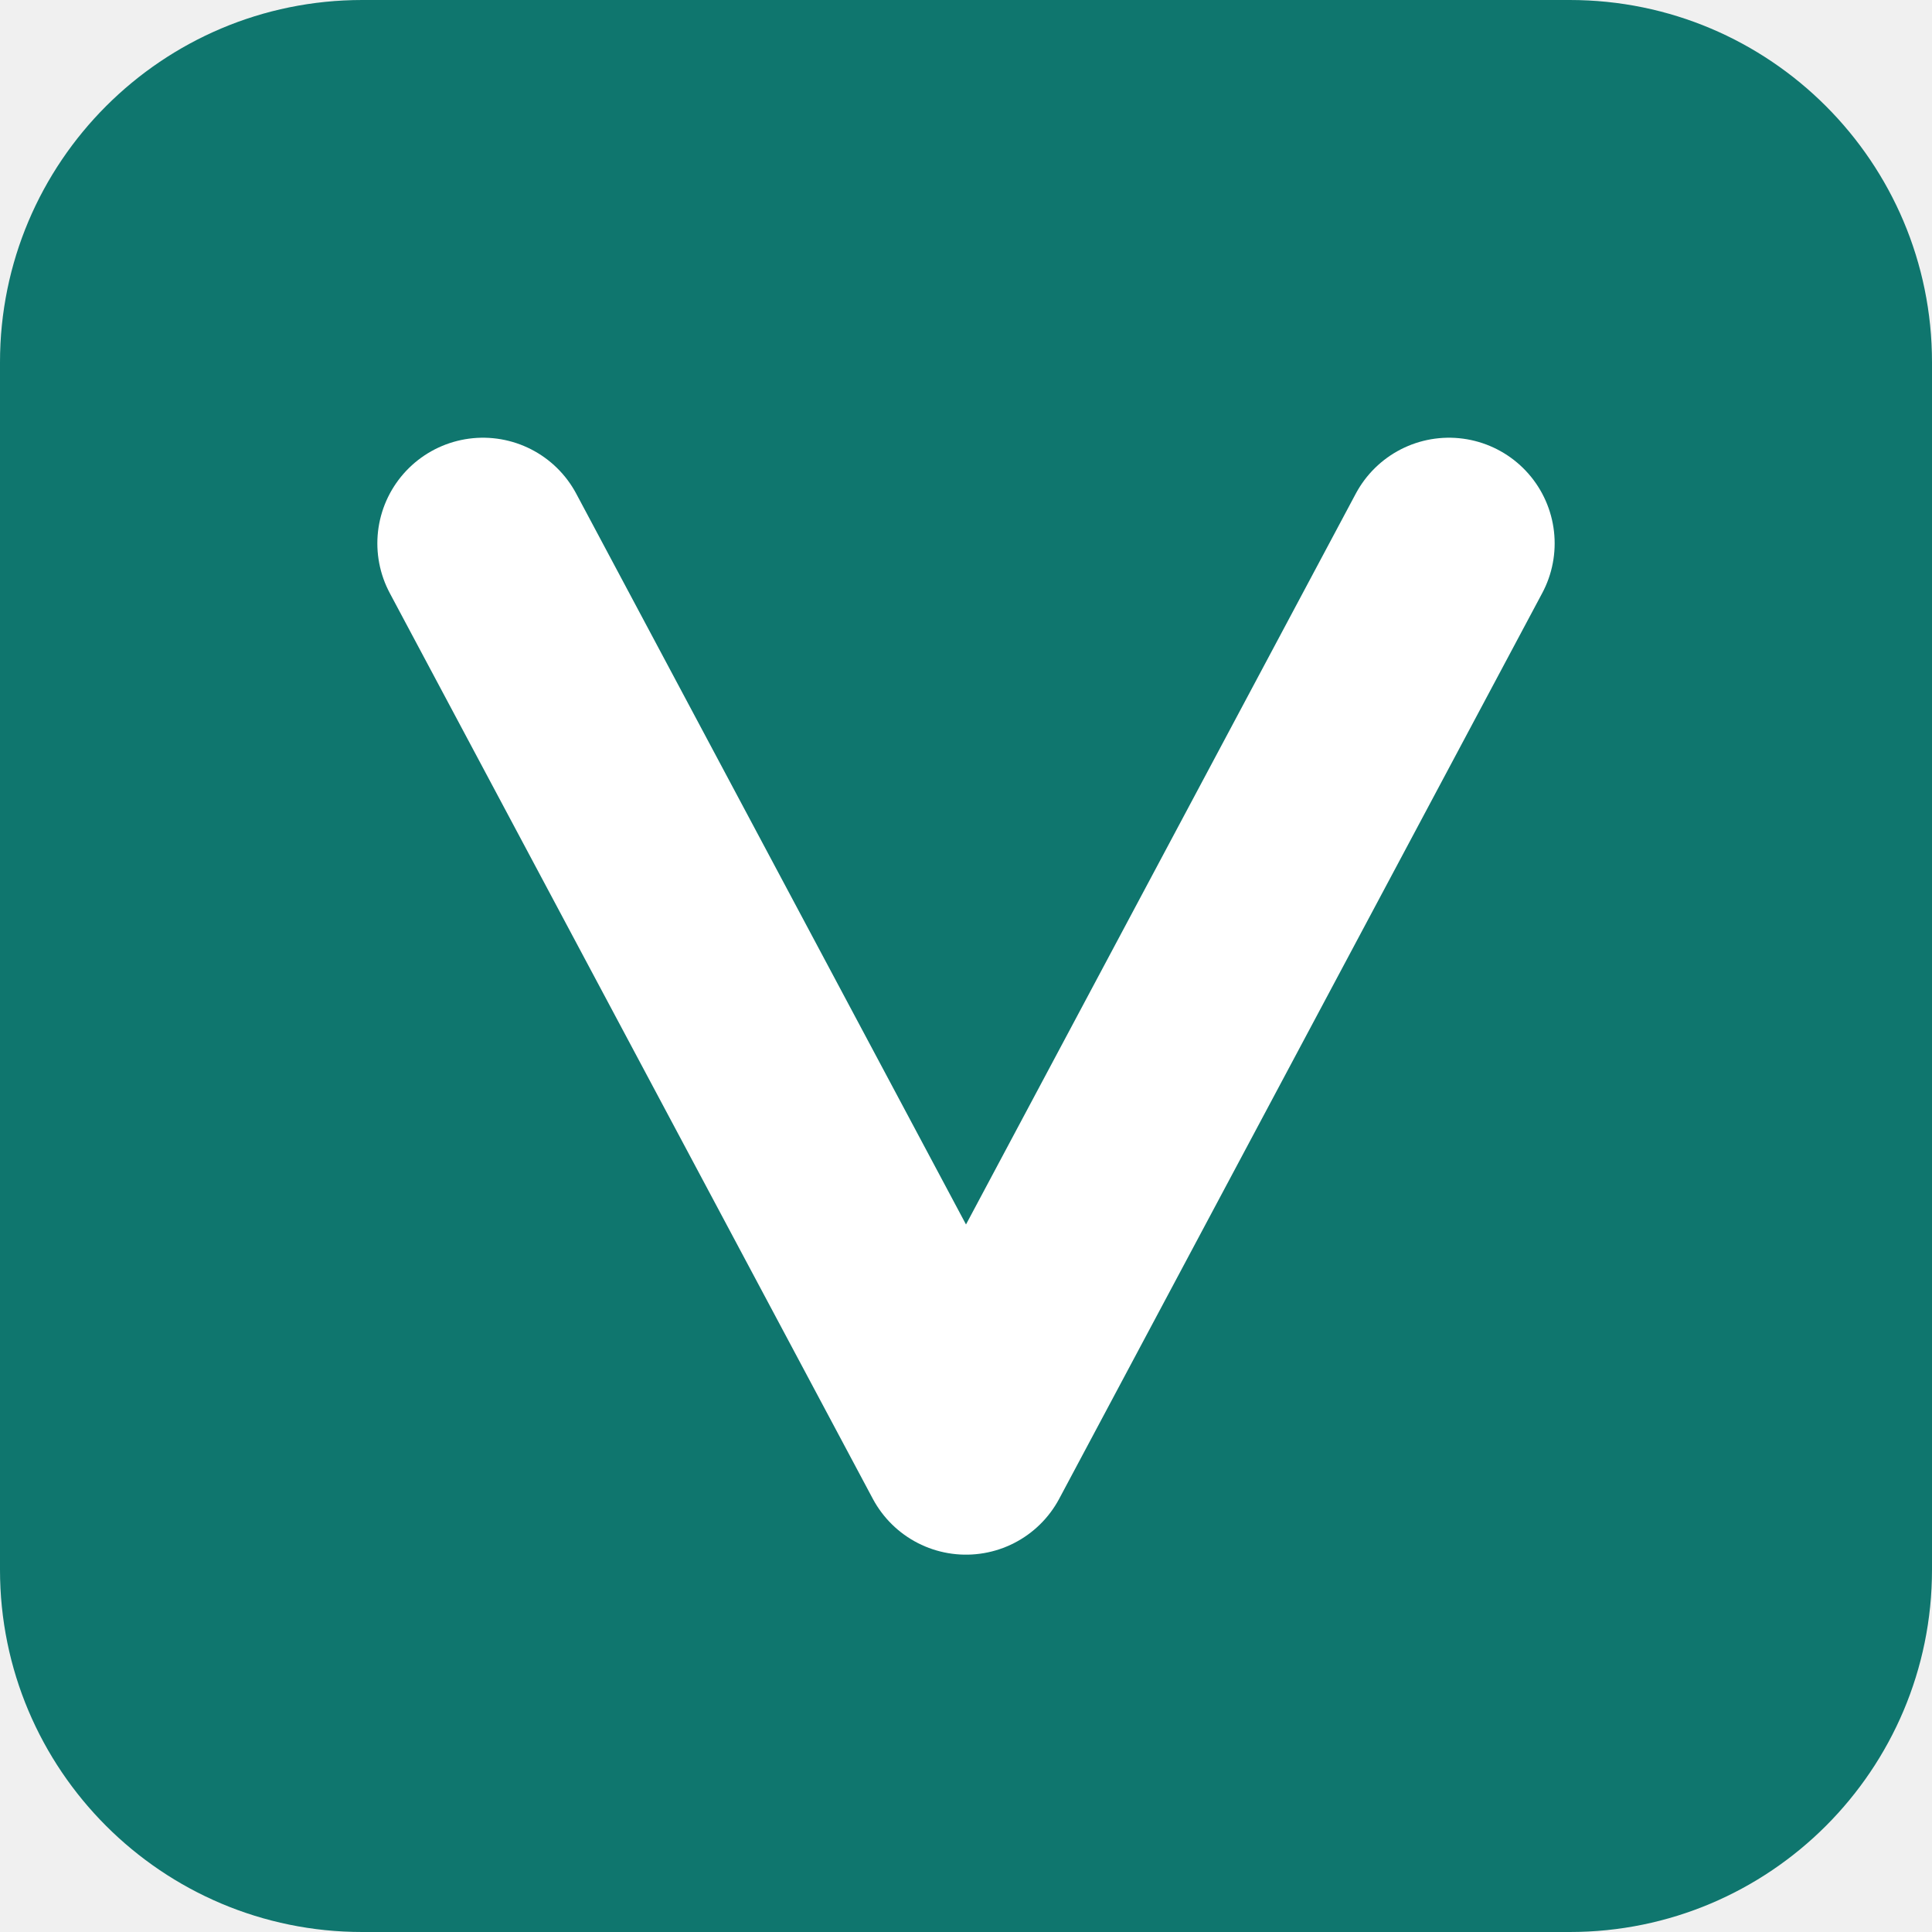
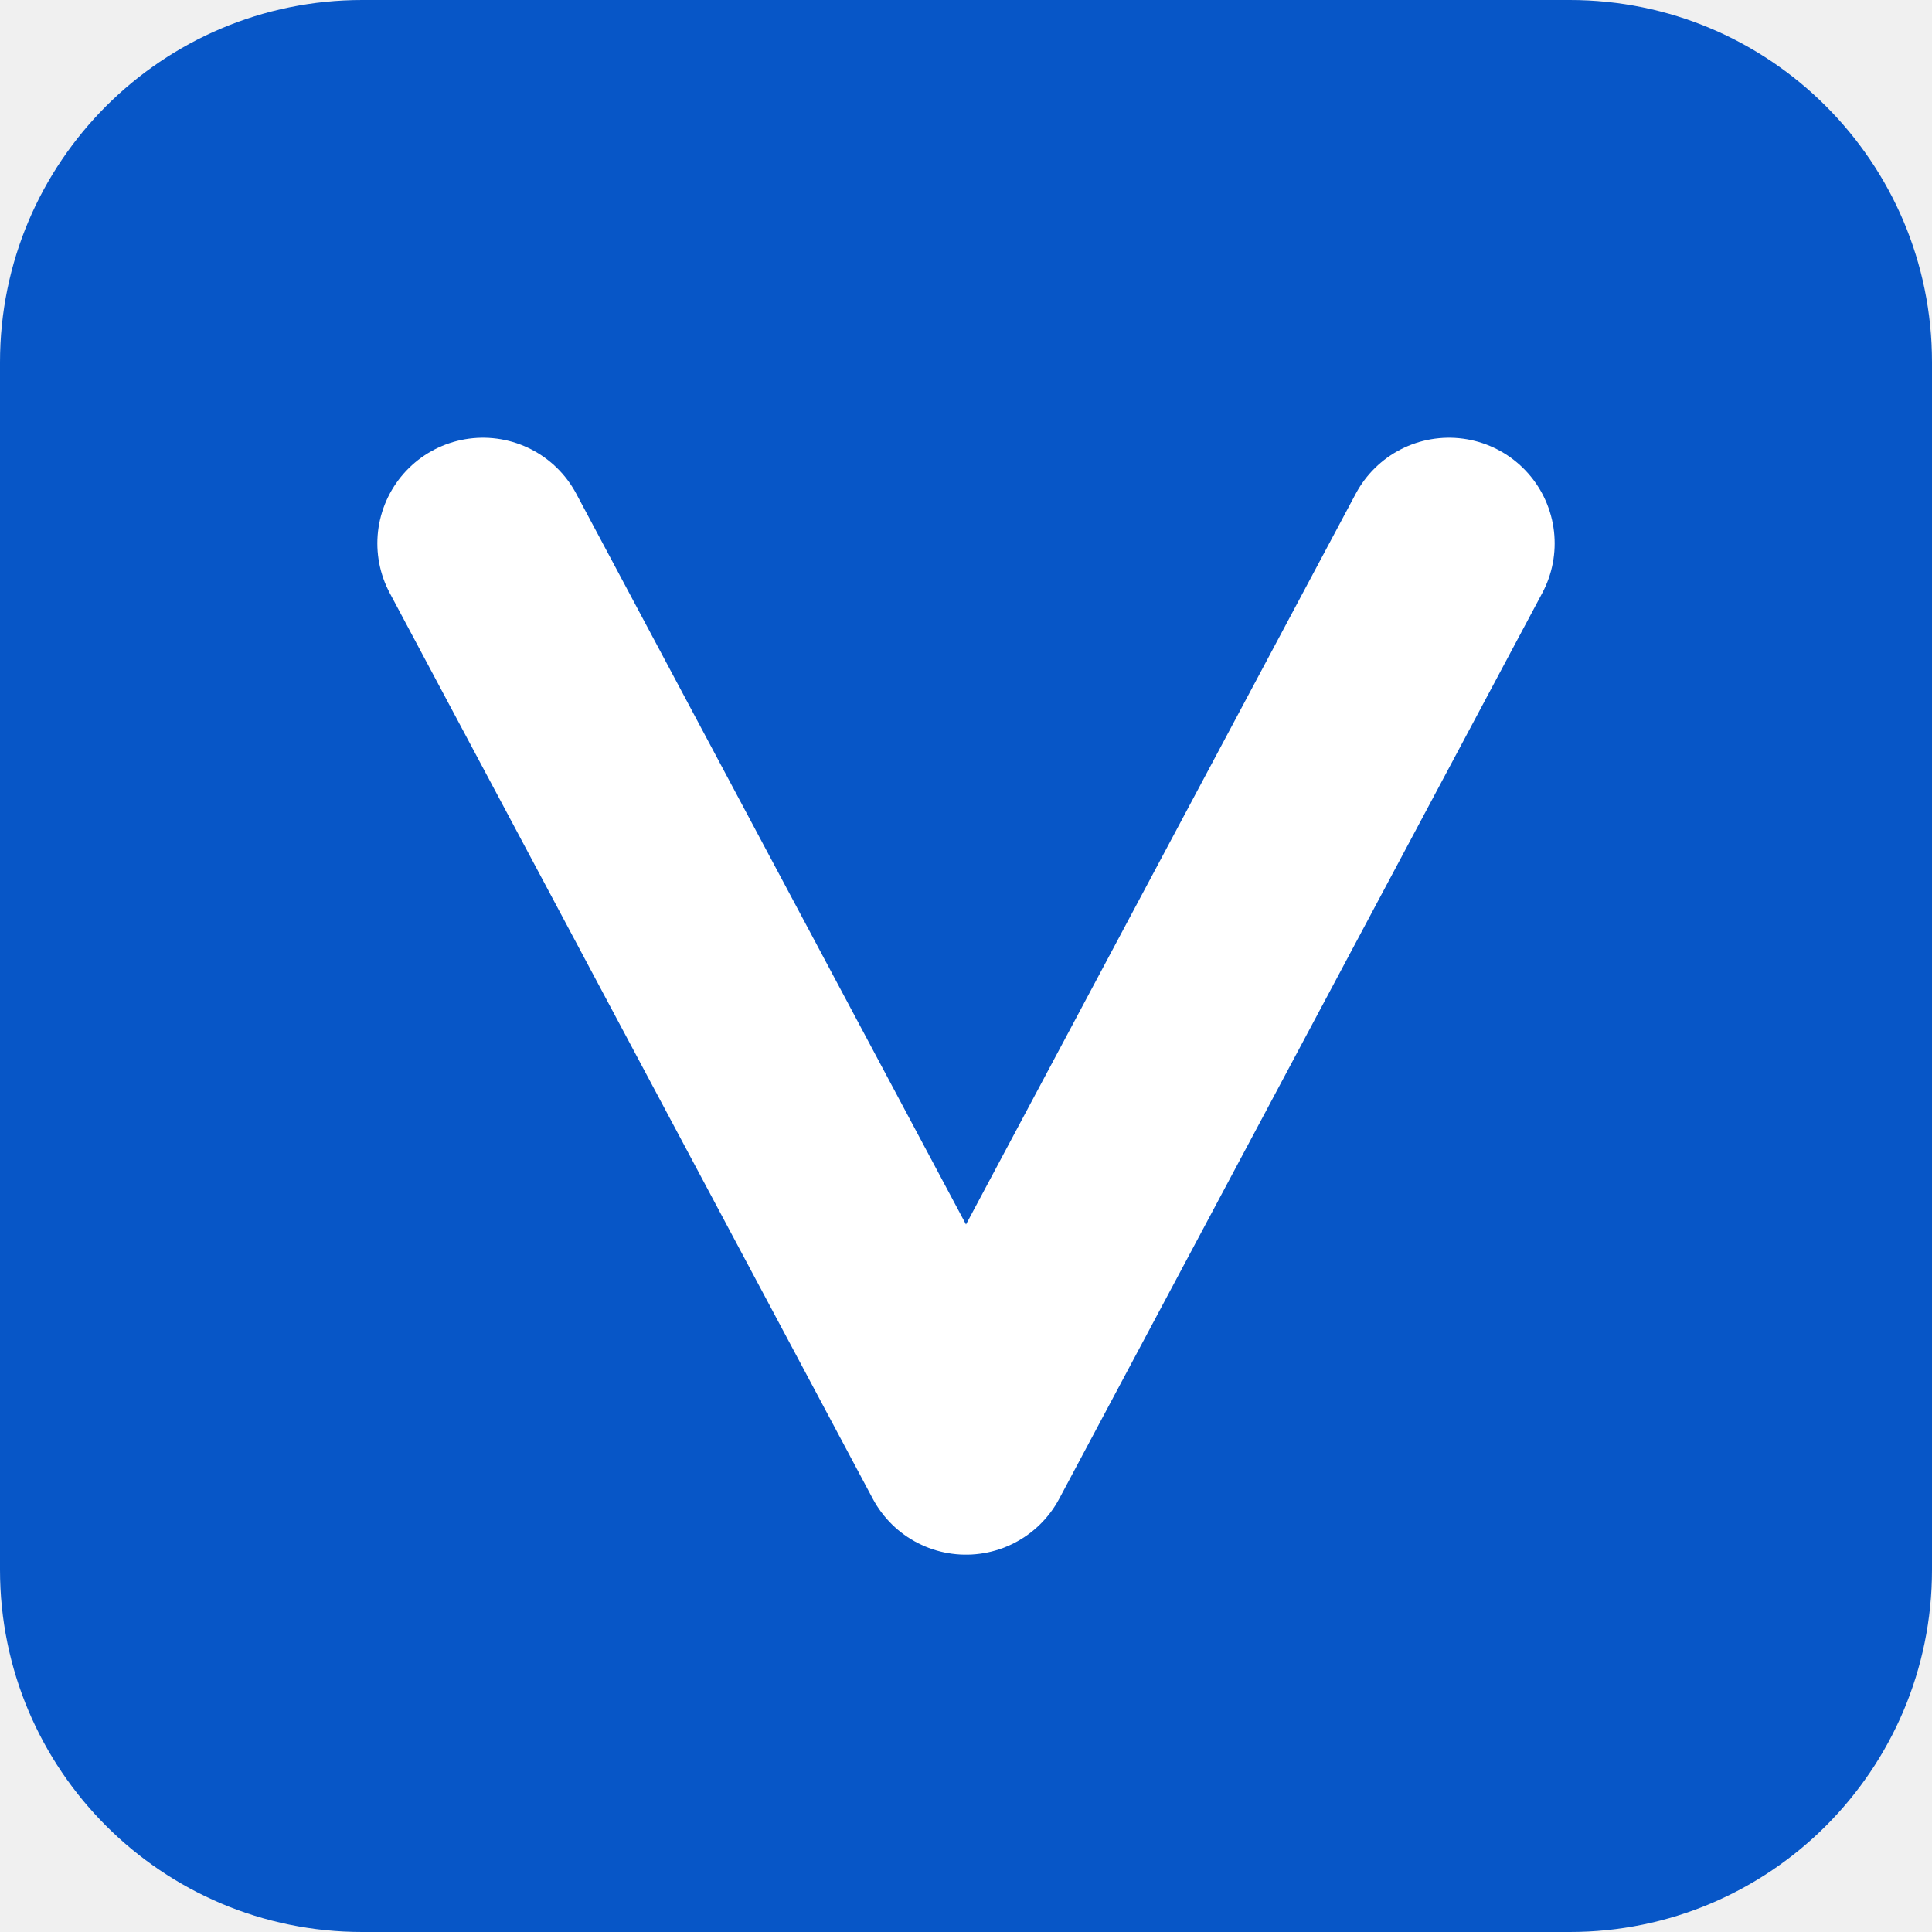
<svg xmlns="http://www.w3.org/2000/svg" viewBox="0 0 32 32">
-   <rect width="32" height="32" rx="6" fill="#0f766e" />
+   <rect width="32" height="32" rx="6" fill="#0756C7" />
  <path d="M8 9l8 15 8-15" fill="none" stroke="#fff" stroke-width="3.5" stroke-linecap="round" stroke-linejoin="round" />
</svg>
